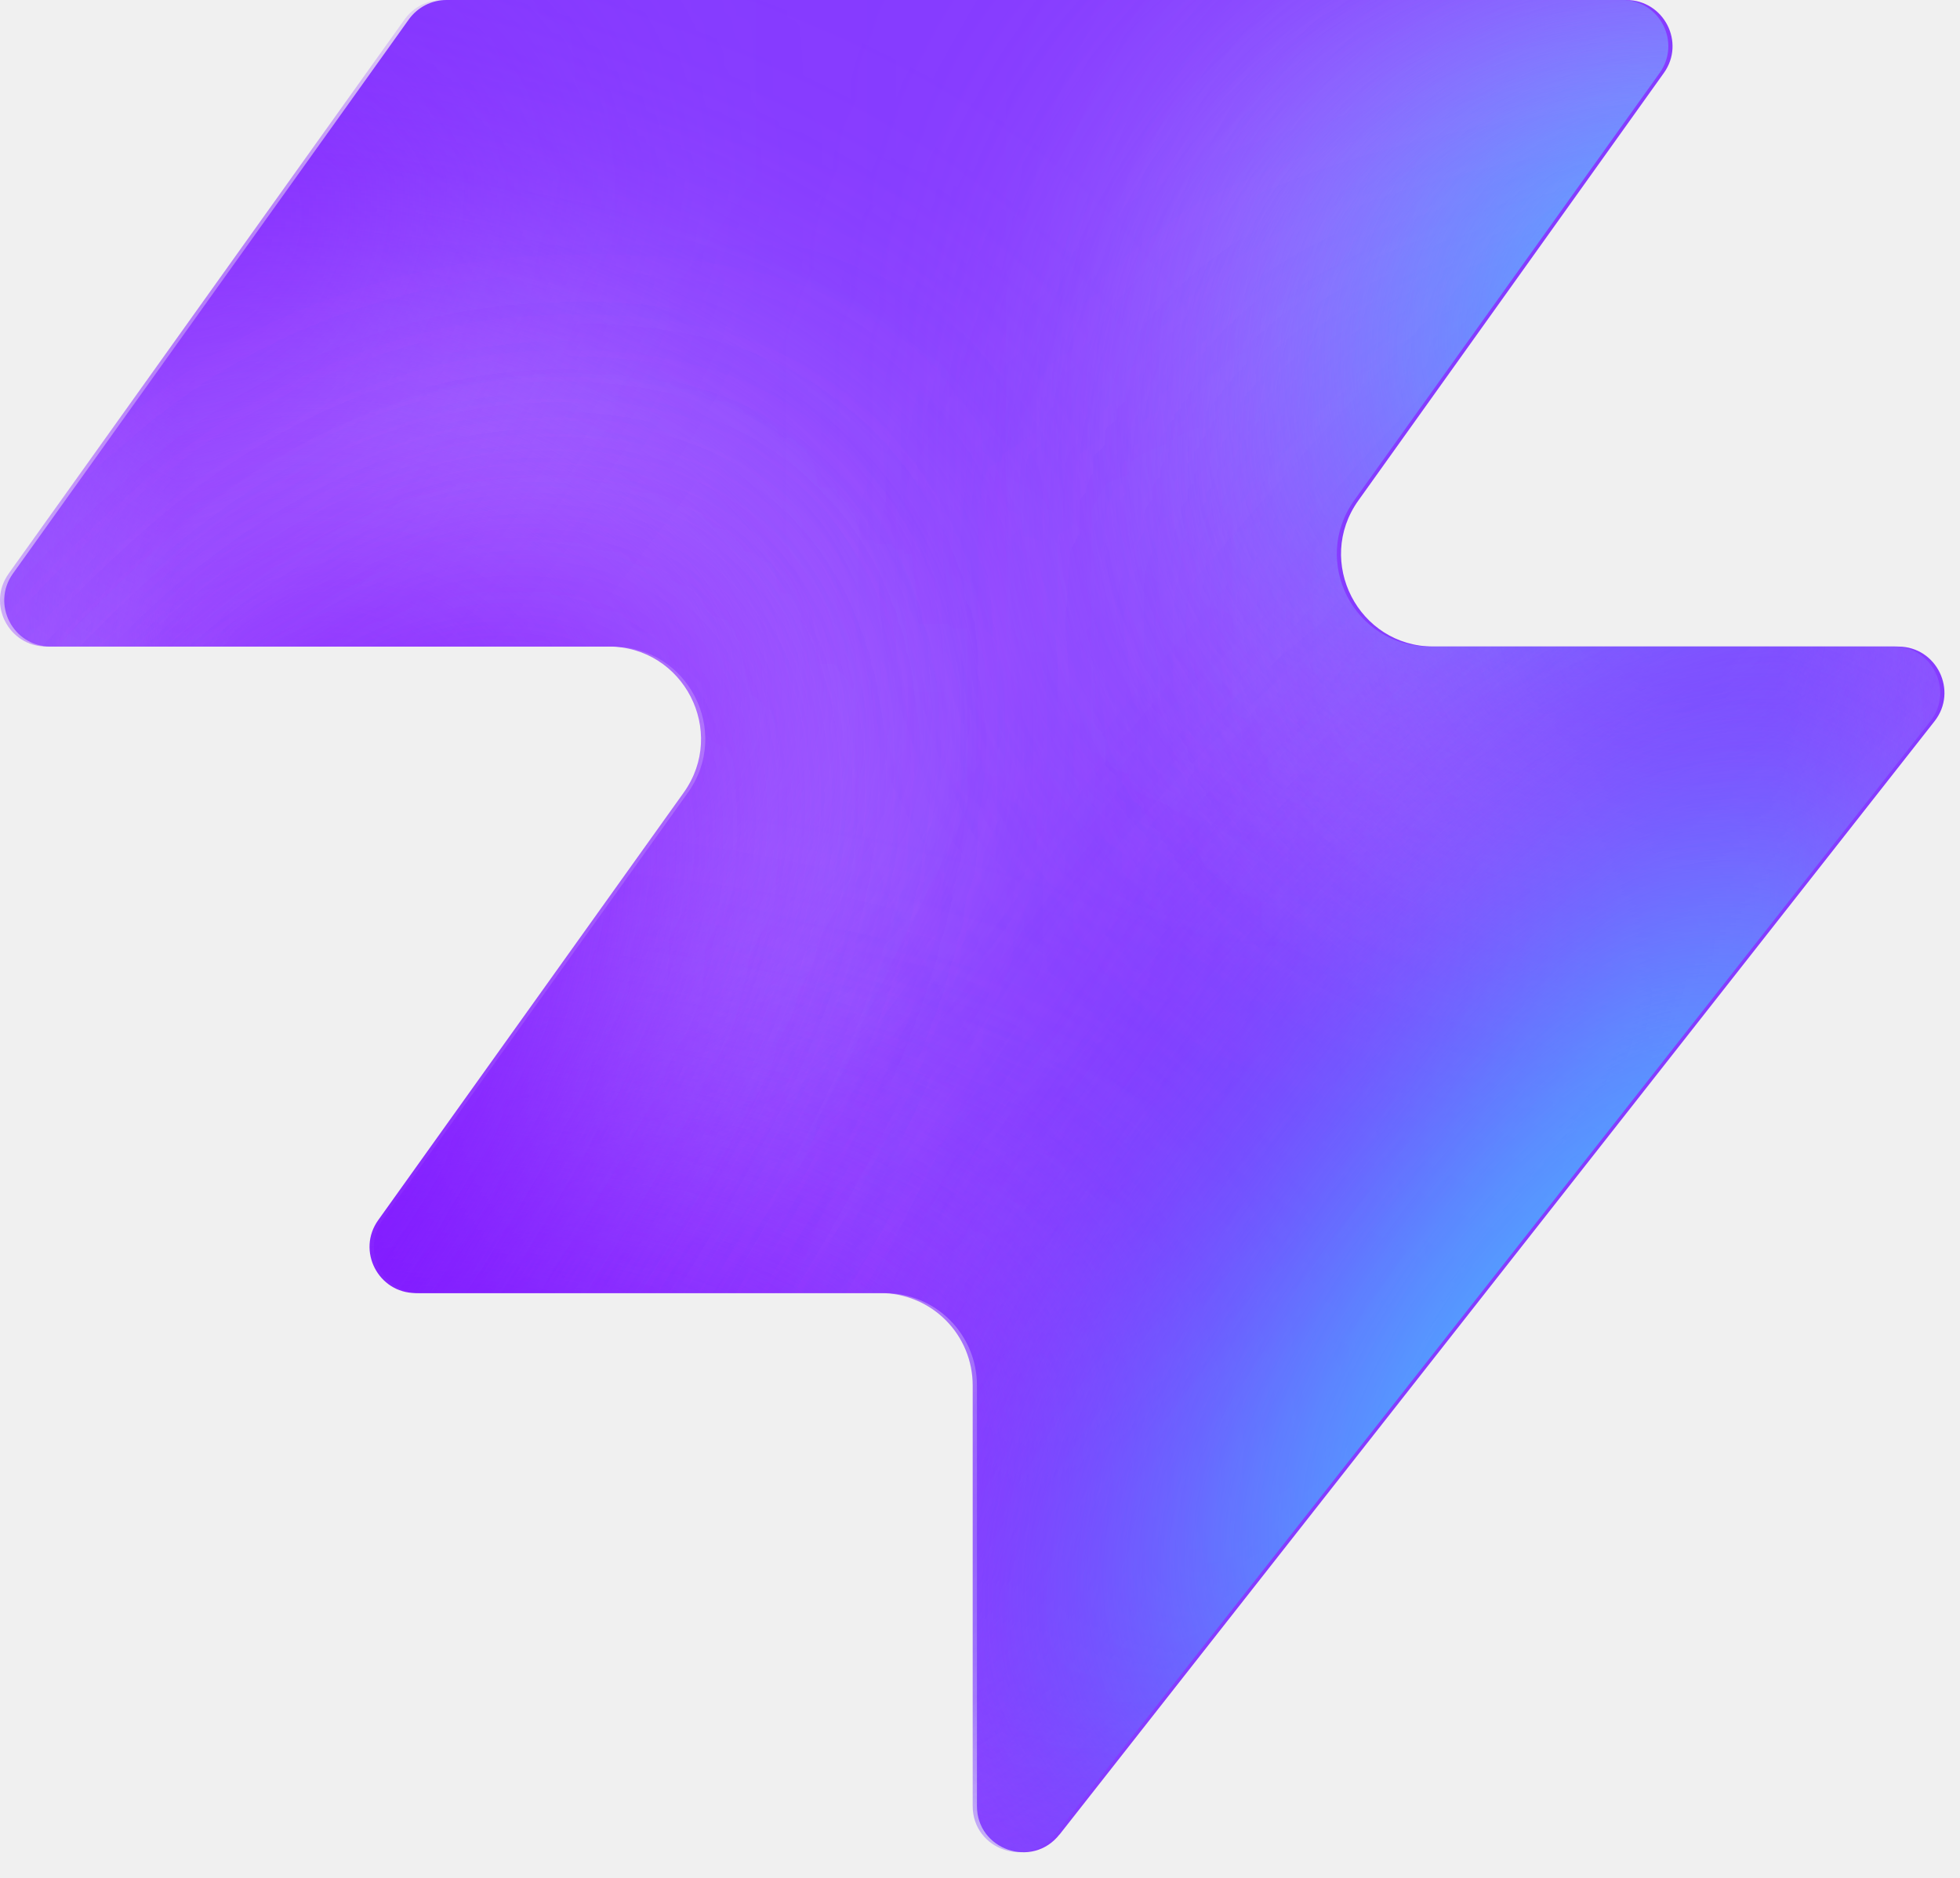
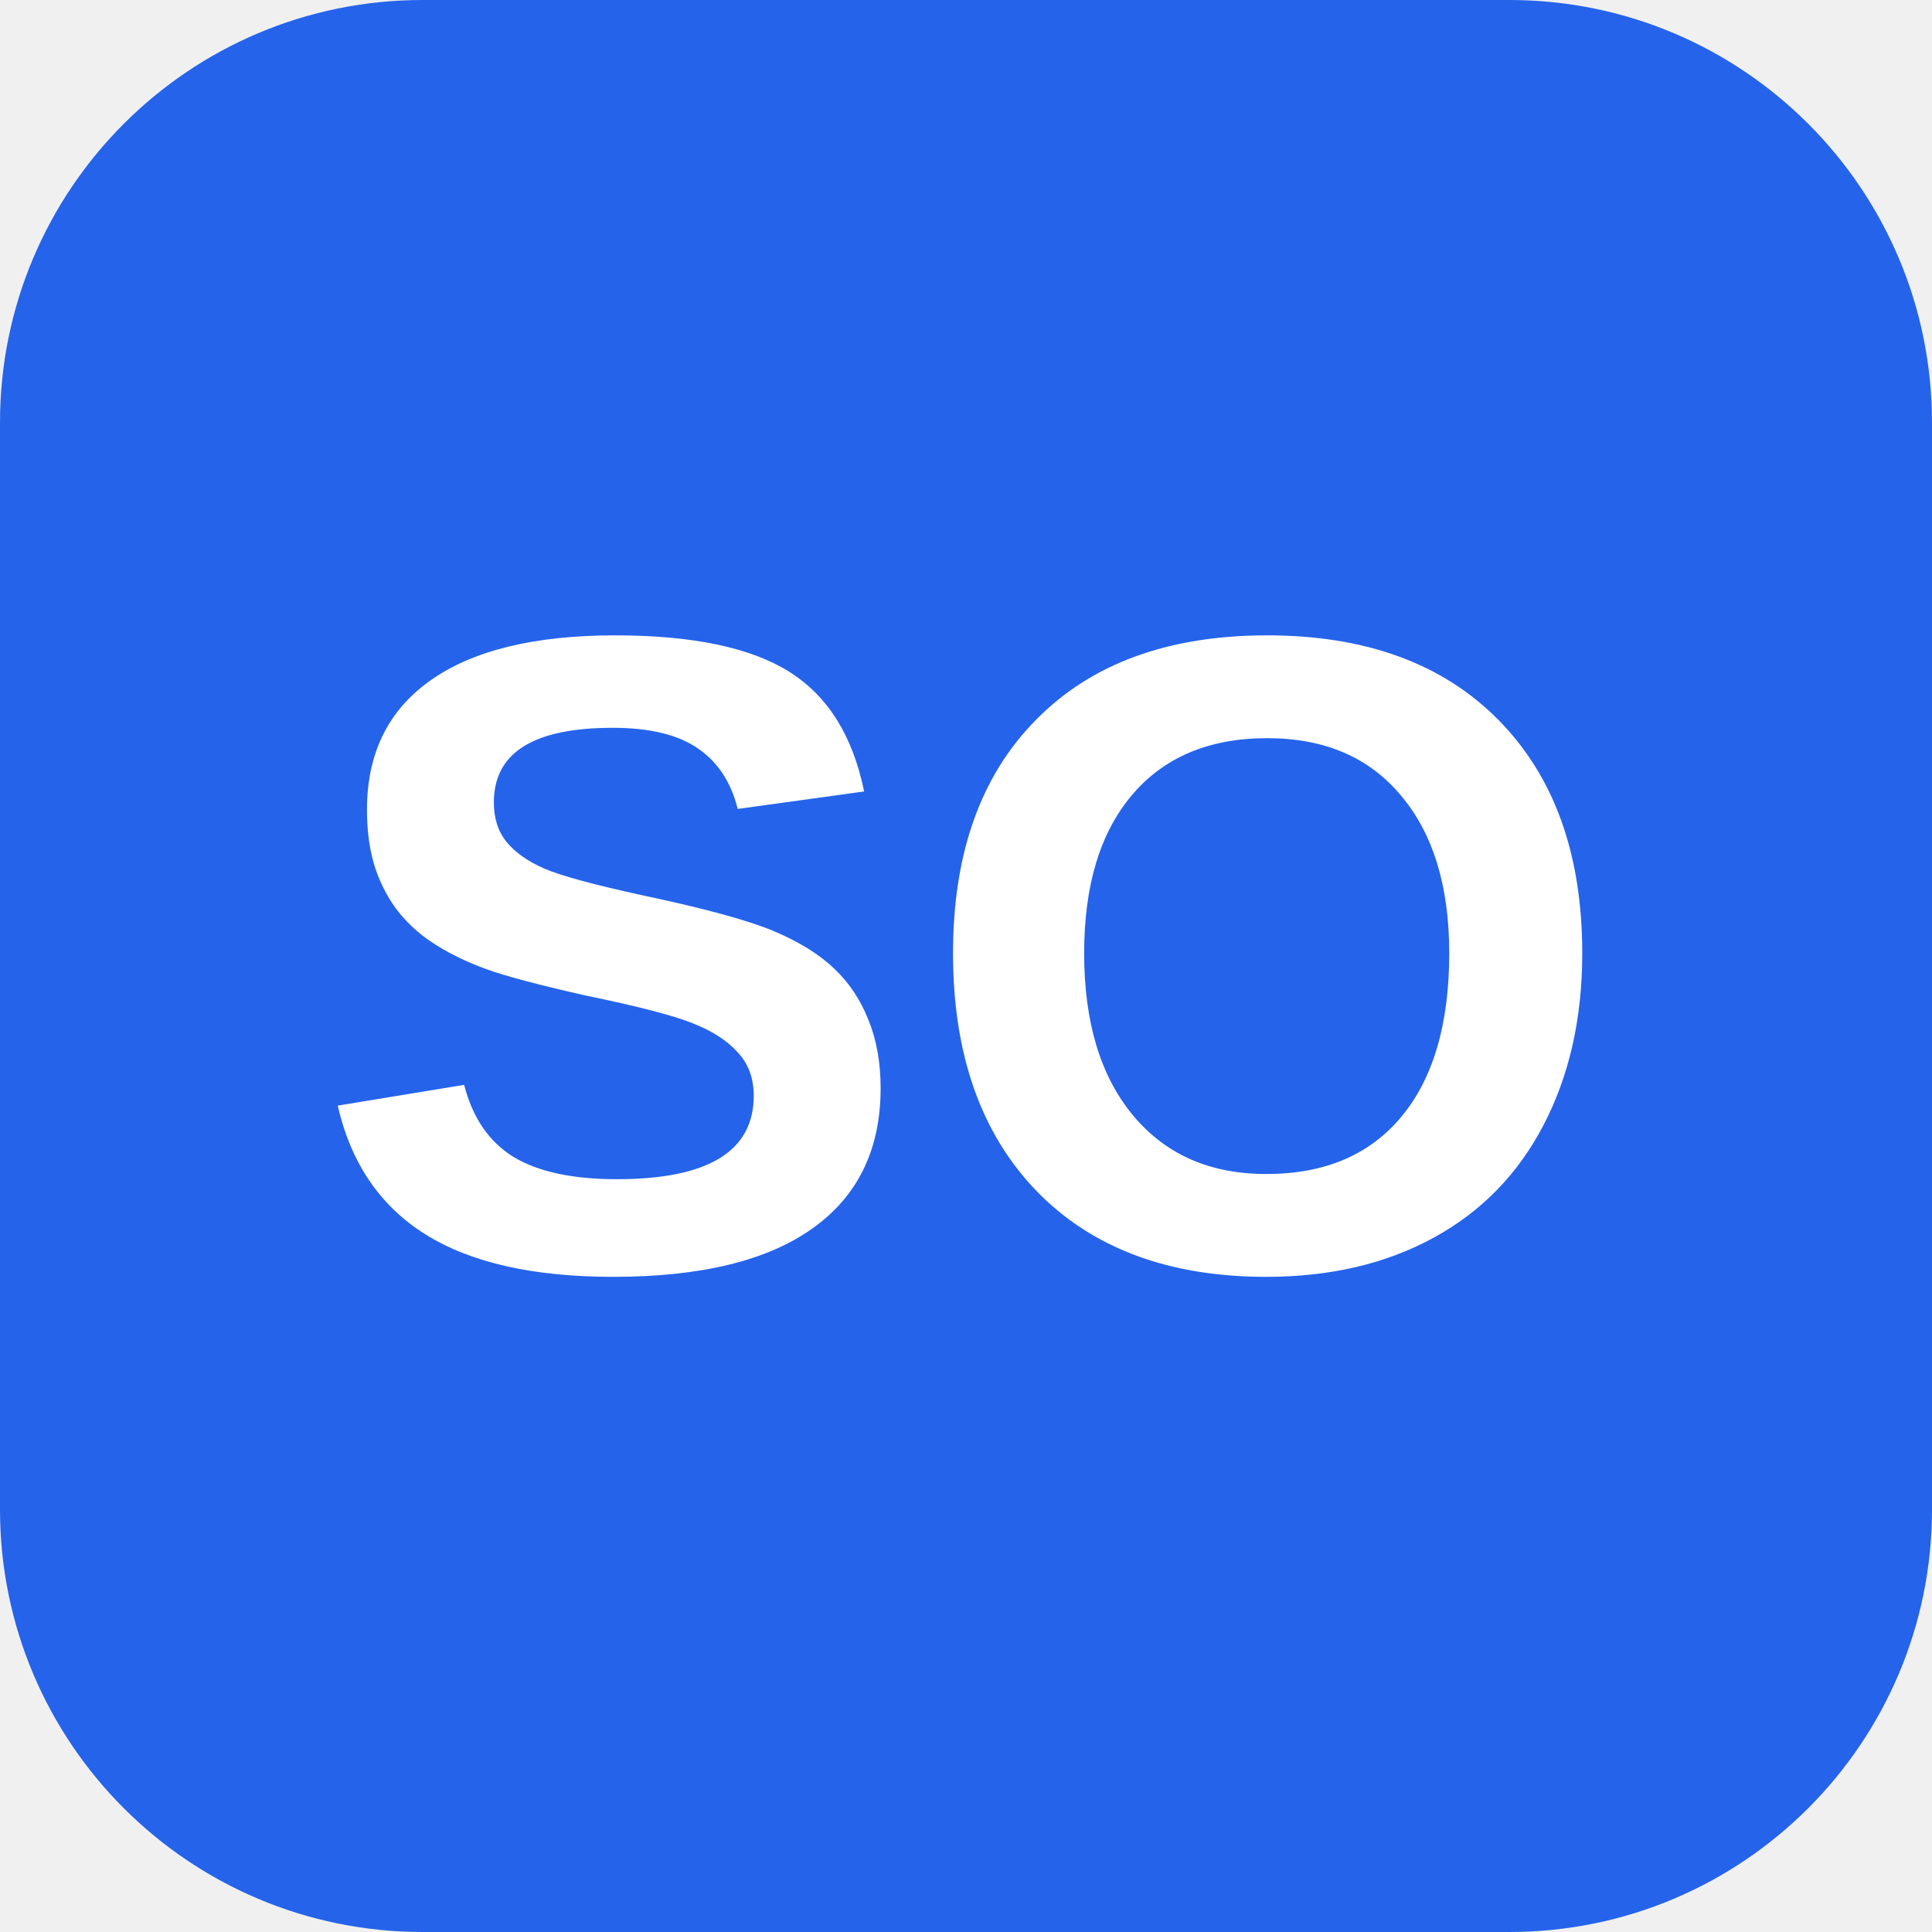
- <svg xmlns="http://www.w3.org/2000/svg" width="48" height="46" fill="none" viewBox="0 0 48 46">
-   <path fill="#863bff" d="M25.946 44.938c-.664.845-2.021.375-2.021-.698V33.937a2.26 2.26 0 0 0-2.262-2.262H10.287c-.92 0-1.456-1.04-.92-1.788l7.48-10.471c1.07-1.497 0-3.578-1.842-3.578H1.237c-.92 0-1.456-1.04-.92-1.788L10.013.474c.214-.297.556-.474.92-.474h28.894c.92 0 1.456 1.04.92 1.788l-7.48 10.471c-1.07 1.498 0 3.579 1.842 3.579h11.377c.943 0 1.473 1.088.89 1.83L25.947 44.94z" style="fill:#863bff;fill:color(display-p3 .525 .23 1);fill-opacity:1" />
-   <mask id="a" width="48" height="46" x="0" y="0" maskUnits="userSpaceOnUse" style="mask-type:alpha">
-     <path fill="#000" d="M25.842 44.938c-.664.844-2.021.375-2.021-.698V33.937a2.26 2.26 0 0 0-2.262-2.262H10.183c-.92 0-1.456-1.04-.92-1.788l7.48-10.471c1.07-1.498 0-3.579-1.842-3.579H1.133c-.92 0-1.456-1.04-.92-1.787L9.91.473c.214-.297.556-.474.92-.474h28.894c.92 0 1.456 1.04.92 1.788l-7.48 10.471c-1.07 1.498 0 3.578 1.842 3.578h11.377c.943 0 1.473 1.088.89 1.832L25.843 44.94z" style="fill:#000;fill-opacity:1" />
-   </mask>
-   <g mask="url(#a)">
-     <g filter="url(#b)">
-       <ellipse cx="5.508" cy="14.704" fill="#ede6ff" rx="5.508" ry="14.704" style="fill:#ede6ff;fill:color(display-p3 .927 .903 1);fill-opacity:1" transform="matrix(.00324 1 1 -.00324 -4.47 31.516)" />
-     </g>
-     <g filter="url(#c)">
-       <ellipse cx="10.399" cy="29.851" fill="#ede6ff" rx="10.399" ry="29.851" style="fill:#ede6ff;fill:color(display-p3 .927 .903 1);fill-opacity:1" transform="matrix(.00324 1 1 -.00324 -39.328 7.883)" />
-     </g>
-     <g filter="url(#d)">
-       <ellipse cx="5.508" cy="30.487" fill="#7e14ff" rx="5.508" ry="30.487" style="fill:#7e14ff;fill:color(display-p3 .492 .077 1);fill-opacity:1" transform="rotate(89.814 -25.913 -14.639)scale(1 -1)" />
-     </g>
-     <g filter="url(#e)">
-       <ellipse cx="5.508" cy="30.599" fill="#7e14ff" rx="5.508" ry="30.599" style="fill:#7e14ff;fill:color(display-p3 .492 .077 1);fill-opacity:1" transform="rotate(89.814 -32.644 -3.334)scale(1 -1)" />
-     </g>
-     <g filter="url(#f)">
-       <ellipse cx="5.508" cy="30.599" fill="#7e14ff" rx="5.508" ry="30.599" style="fill:#7e14ff;fill:color(display-p3 .492 .077 1);fill-opacity:1" transform="matrix(.00324 1 1 -.00324 -34.34 30.47)" />
-     </g>
-     <g filter="url(#g)">
-       <ellipse cx="14.072" cy="22.078" fill="#ede6ff" rx="14.072" ry="22.078" style="fill:#ede6ff;fill:color(display-p3 .927 .903 1);fill-opacity:1" transform="rotate(93.35 24.506 48.493)scale(-1 1)" />
-     </g>
-     <g filter="url(#h)">
-       <ellipse cx="3.47" cy="21.501" fill="#7e14ff" rx="3.47" ry="21.501" style="fill:#7e14ff;fill:color(display-p3 .492 .077 1);fill-opacity:1" transform="rotate(89.009 28.708 47.59)scale(-1 1)" />
-     </g>
-     <g filter="url(#i)">
-       <ellipse cx="3.47" cy="21.501" fill="#7e14ff" rx="3.47" ry="21.501" style="fill:#7e14ff;fill:color(display-p3 .492 .077 1);fill-opacity:1" transform="rotate(89.009 28.708 47.59)scale(-1 1)" />
-     </g>
-     <g filter="url(#j)">
-       <ellipse cx=".387" cy="8.972" fill="#7e14ff" rx="4.407" ry="29.108" style="fill:#7e14ff;fill:color(display-p3 .492 .077 1);fill-opacity:1" transform="rotate(39.51 .387 8.972)" />
-     </g>
-     <g filter="url(#k)">
-       <ellipse cx="47.523" cy="-6.092" fill="#7e14ff" rx="4.407" ry="29.108" style="fill:#7e14ff;fill:color(display-p3 .492 .077 1);fill-opacity:1" transform="rotate(37.892 47.523 -6.092)" />
-     </g>
-     <g filter="url(#l)">
-       <ellipse cx="41.412" cy="6.333" fill="#47bfff" rx="5.971" ry="9.665" style="fill:#47bfff;fill:color(display-p3 .28 .748 1);fill-opacity:1" transform="rotate(37.892 41.412 6.333)" />
-     </g>
-     <g filter="url(#m)">
-       <ellipse cx="-1.879" cy="38.332" fill="#7e14ff" rx="4.407" ry="29.108" style="fill:#7e14ff;fill:color(display-p3 .492 .077 1);fill-opacity:1" transform="rotate(37.892 -1.88 38.332)" />
-     </g>
-     <g filter="url(#n)">
-       <ellipse cx="-1.879" cy="38.332" fill="#7e14ff" rx="4.407" ry="29.108" style="fill:#7e14ff;fill:color(display-p3 .492 .077 1);fill-opacity:1" transform="rotate(37.892 -1.88 38.332)" />
-     </g>
-     <g filter="url(#o)">
-       <ellipse cx="35.651" cy="29.907" fill="#7e14ff" rx="4.407" ry="29.108" style="fill:#7e14ff;fill:color(display-p3 .492 .077 1);fill-opacity:1" transform="rotate(37.892 35.651 29.907)" />
-     </g>
-     <g filter="url(#p)">
-       <ellipse cx="38.418" cy="32.4" fill="#47bfff" rx="5.971" ry="15.297" style="fill:#47bfff;fill:color(display-p3 .28 .748 1);fill-opacity:1" transform="rotate(37.892 38.418 32.4)" />
-     </g>
-   </g>
-   <defs>
-     <filter id="b" width="60.045" height="41.654" x="-19.77" y="16.149" color-interpolation-filters="sRGB" filterUnits="userSpaceOnUse">
-       <feFlood flood-opacity="0" result="BackgroundImageFix" />
-       <feBlend in="SourceGraphic" in2="BackgroundImageFix" result="shape" />
-       <feGaussianBlur result="effect1_foregroundBlur_2002_17158" stdDeviation="7.659" />
-     </filter>
-     <filter id="c" width="90.34" height="51.437" x="-54.613" y="-7.533" color-interpolation-filters="sRGB" filterUnits="userSpaceOnUse">
-       <feFlood flood-opacity="0" result="BackgroundImageFix" />
-       <feBlend in="SourceGraphic" in2="BackgroundImageFix" result="shape" />
-       <feGaussianBlur result="effect1_foregroundBlur_2002_17158" stdDeviation="7.659" />
-     </filter>
-     <filter id="d" width="79.355" height="29.4" x="-49.64" y="2.03" color-interpolation-filters="sRGB" filterUnits="userSpaceOnUse">
-       <feFlood flood-opacity="0" result="BackgroundImageFix" />
-       <feBlend in="SourceGraphic" in2="BackgroundImageFix" result="shape" />
-       <feGaussianBlur result="effect1_foregroundBlur_2002_17158" stdDeviation="4.596" />
-     </filter>
-     <filter id="e" width="79.579" height="29.4" x="-45.045" y="20.029" color-interpolation-filters="sRGB" filterUnits="userSpaceOnUse">
-       <feFlood flood-opacity="0" result="BackgroundImageFix" />
-       <feBlend in="SourceGraphic" in2="BackgroundImageFix" result="shape" />
-       <feGaussianBlur result="effect1_foregroundBlur_2002_17158" stdDeviation="4.596" />
-     </filter>
-     <filter id="f" width="79.579" height="29.4" x="-43.513" y="21.178" color-interpolation-filters="sRGB" filterUnits="userSpaceOnUse">
-       <feFlood flood-opacity="0" result="BackgroundImageFix" />
-       <feBlend in="SourceGraphic" in2="BackgroundImageFix" result="shape" />
-       <feGaussianBlur result="effect1_foregroundBlur_2002_17158" stdDeviation="4.596" />
-     </filter>
-     <filter id="g" width="74.749" height="58.852" x="15.756" y="-17.901" color-interpolation-filters="sRGB" filterUnits="userSpaceOnUse">
-       <feFlood flood-opacity="0" result="BackgroundImageFix" />
-       <feBlend in="SourceGraphic" in2="BackgroundImageFix" result="shape" />
-       <feGaussianBlur result="effect1_foregroundBlur_2002_17158" stdDeviation="7.659" />
-     </filter>
-     <filter id="h" width="61.377" height="25.362" x="23.548" y="2.284" color-interpolation-filters="sRGB" filterUnits="userSpaceOnUse">
-       <feFlood flood-opacity="0" result="BackgroundImageFix" />
-       <feBlend in="SourceGraphic" in2="BackgroundImageFix" result="shape" />
-       <feGaussianBlur result="effect1_foregroundBlur_2002_17158" stdDeviation="4.596" />
-     </filter>
-     <filter id="i" width="61.377" height="25.362" x="23.548" y="2.284" color-interpolation-filters="sRGB" filterUnits="userSpaceOnUse">
-       <feFlood flood-opacity="0" result="BackgroundImageFix" />
-       <feBlend in="SourceGraphic" in2="BackgroundImageFix" result="shape" />
-       <feGaussianBlur result="effect1_foregroundBlur_2002_17158" stdDeviation="4.596" />
-     </filter>
-     <filter id="j" width="56.045" height="63.649" x="-27.636" y="-22.853" color-interpolation-filters="sRGB" filterUnits="userSpaceOnUse">
-       <feFlood flood-opacity="0" result="BackgroundImageFix" />
-       <feBlend in="SourceGraphic" in2="BackgroundImageFix" result="shape" />
-       <feGaussianBlur result="effect1_foregroundBlur_2002_17158" stdDeviation="4.596" />
-     </filter>
-     <filter id="k" width="54.814" height="64.646" x="20.116" y="-38.415" color-interpolation-filters="sRGB" filterUnits="userSpaceOnUse">
-       <feFlood flood-opacity="0" result="BackgroundImageFix" />
-       <feBlend in="SourceGraphic" in2="BackgroundImageFix" result="shape" />
-       <feGaussianBlur result="effect1_foregroundBlur_2002_17158" stdDeviation="4.596" />
-     </filter>
-     <filter id="l" width="33.541" height="35.313" x="24.641" y="-11.323" color-interpolation-filters="sRGB" filterUnits="userSpaceOnUse">
-       <feFlood flood-opacity="0" result="BackgroundImageFix" />
-       <feBlend in="SourceGraphic" in2="BackgroundImageFix" result="shape" />
-       <feGaussianBlur result="effect1_foregroundBlur_2002_17158" stdDeviation="4.596" />
-     </filter>
-     <filter id="m" width="54.814" height="64.646" x="-29.286" y="6.009" color-interpolation-filters="sRGB" filterUnits="userSpaceOnUse">
-       <feFlood flood-opacity="0" result="BackgroundImageFix" />
-       <feBlend in="SourceGraphic" in2="BackgroundImageFix" result="shape" />
-       <feGaussianBlur result="effect1_foregroundBlur_2002_17158" stdDeviation="4.596" />
-     </filter>
-     <filter id="n" width="54.814" height="64.646" x="-29.286" y="6.009" color-interpolation-filters="sRGB" filterUnits="userSpaceOnUse">
-       <feFlood flood-opacity="0" result="BackgroundImageFix" />
-       <feBlend in="SourceGraphic" in2="BackgroundImageFix" result="shape" />
-       <feGaussianBlur result="effect1_foregroundBlur_2002_17158" stdDeviation="4.596" />
-     </filter>
-     <filter id="o" width="54.814" height="64.646" x="8.244" y="-2.416" color-interpolation-filters="sRGB" filterUnits="userSpaceOnUse">
-       <feFlood flood-opacity="0" result="BackgroundImageFix" />
-       <feBlend in="SourceGraphic" in2="BackgroundImageFix" result="shape" />
-       <feGaussianBlur result="effect1_foregroundBlur_2002_17158" stdDeviation="4.596" />
-     </filter>
-     <filter id="p" width="39.409" height="43.623" x="18.713" y="10.588" color-interpolation-filters="sRGB" filterUnits="userSpaceOnUse">
-       <feFlood flood-opacity="0" result="BackgroundImageFix" />
-       <feBlend in="SourceGraphic" in2="BackgroundImageFix" result="shape" />
-       <feGaussianBlur result="effect1_foregroundBlur_2002_17158" stdDeviation="4.596" />
-     </filter>
-   </defs>
+ <svg xmlns="http://www.w3.org/2000/svg" viewBox="0 0 64 64">
+   <rect width="64" height="64" rx="14" fill="#2563eb" />
+   <text x="32" y="42" text-anchor="middle" font-family="Arial, sans-serif" font-size="30" font-weight="700" fill="white">SO</text>
</svg>
